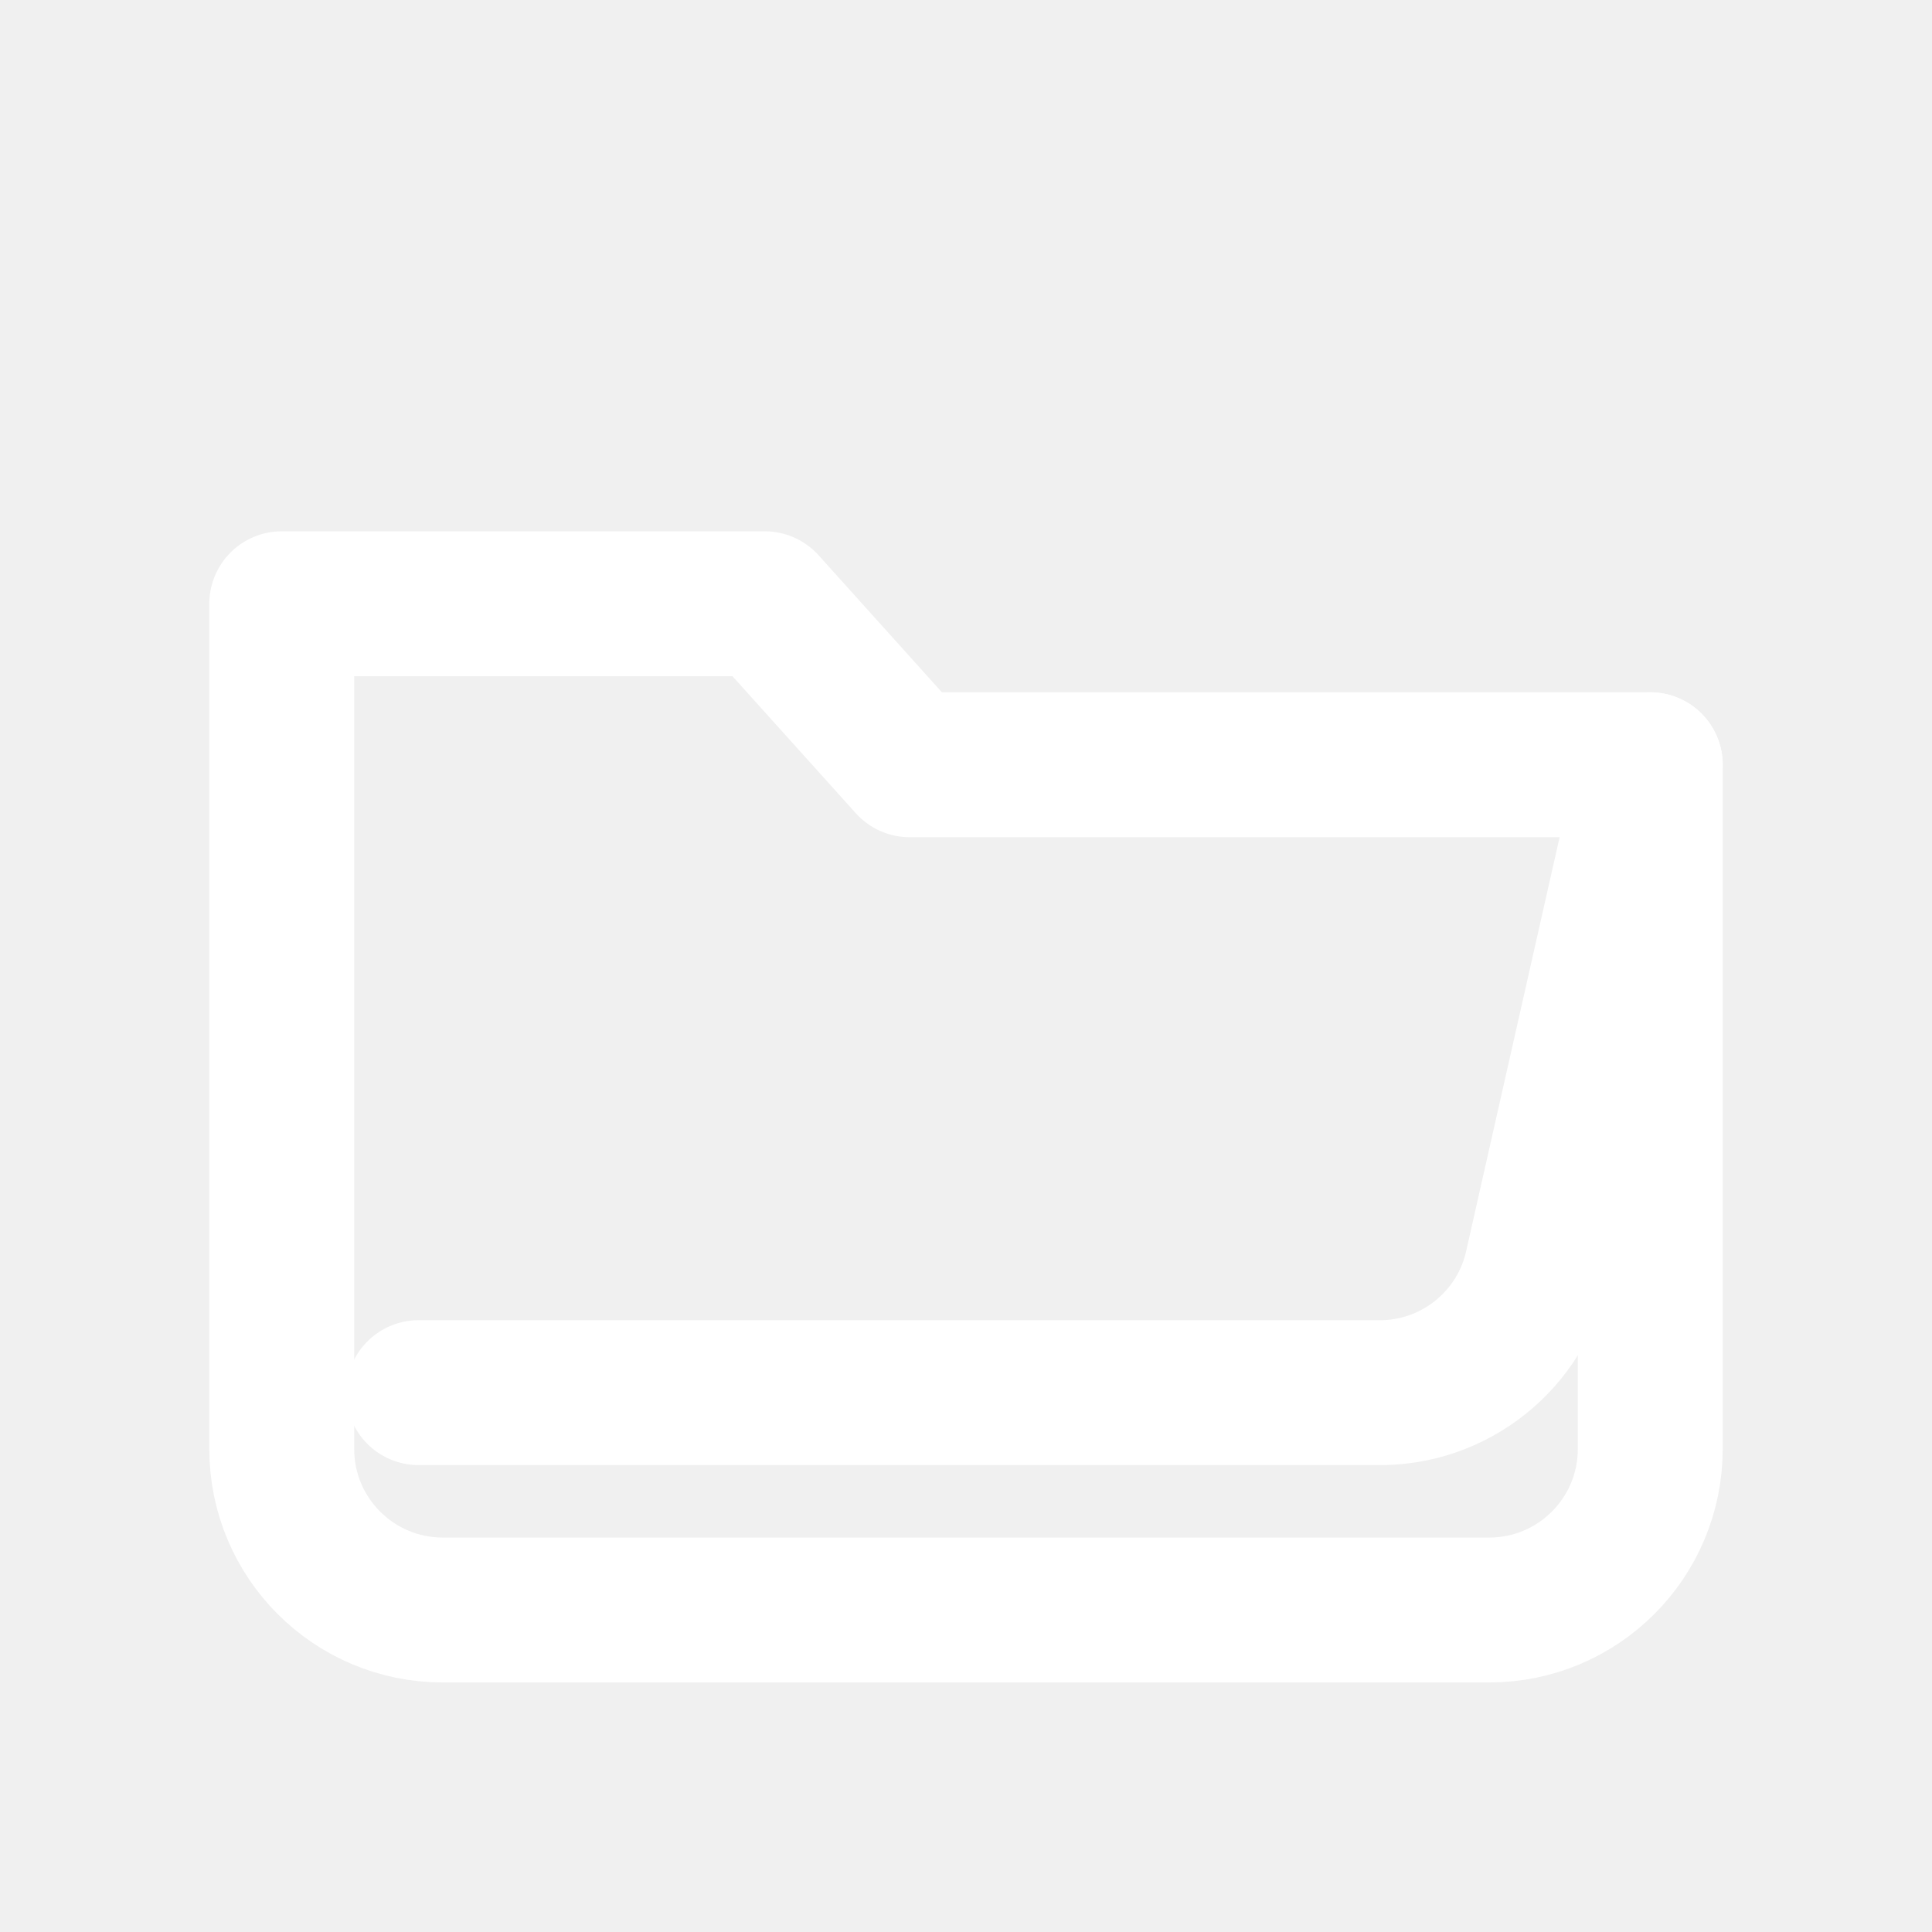
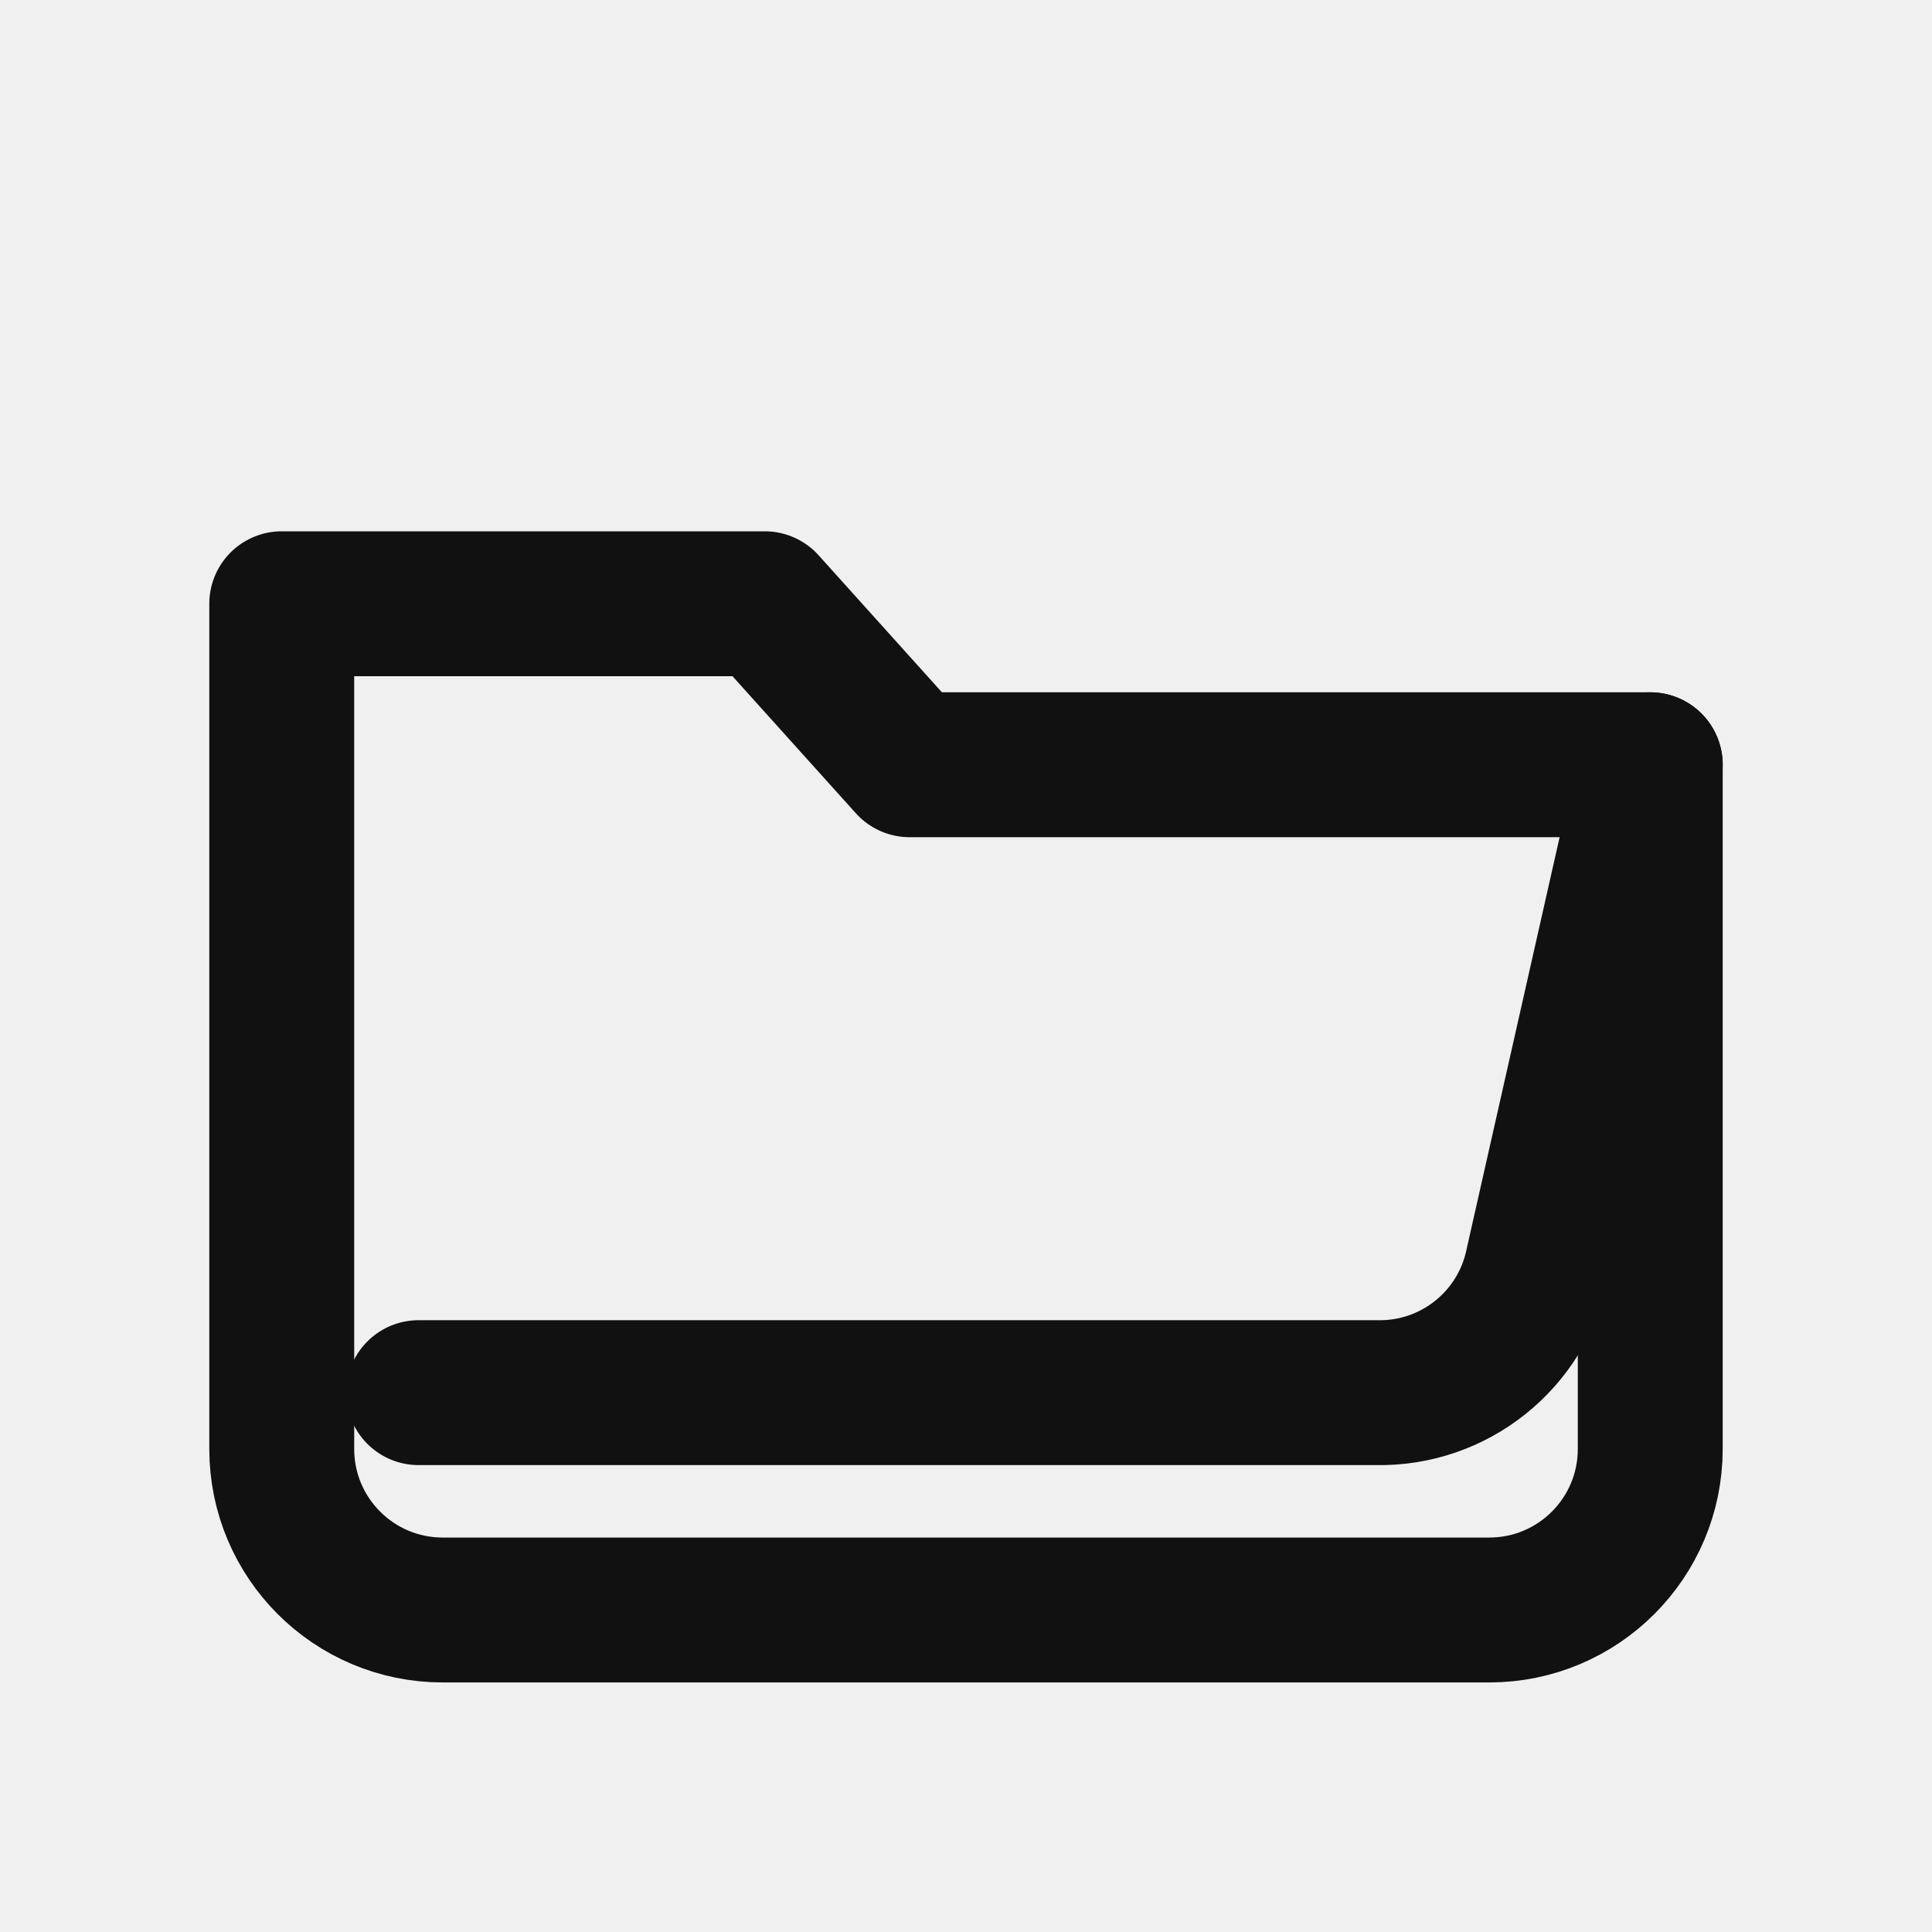
- <svg xmlns="http://www.w3.org/2000/svg" viewBox="0 0 24 24" fill="none" stroke="#ffffff" stroke-width="1.8" stroke-linecap="round" stroke-linejoin="round">
+ <svg xmlns="http://www.w3.org/2000/svg" viewBox="0 0 24 24" fill="none" stroke="#111111" stroke-width="1.8" stroke-linecap="round" stroke-linejoin="round">
  <path d="M3.5 7.5h6l1.8 2h9.2v8.5a2 2 0 0 1-2 2H5.5a2 2 0 0 1-2-2z" />
  <path d="M20.5 9.5l-1.4 6.2a2 2 0 0 1-2 1.6H5.2" />
</svg>
